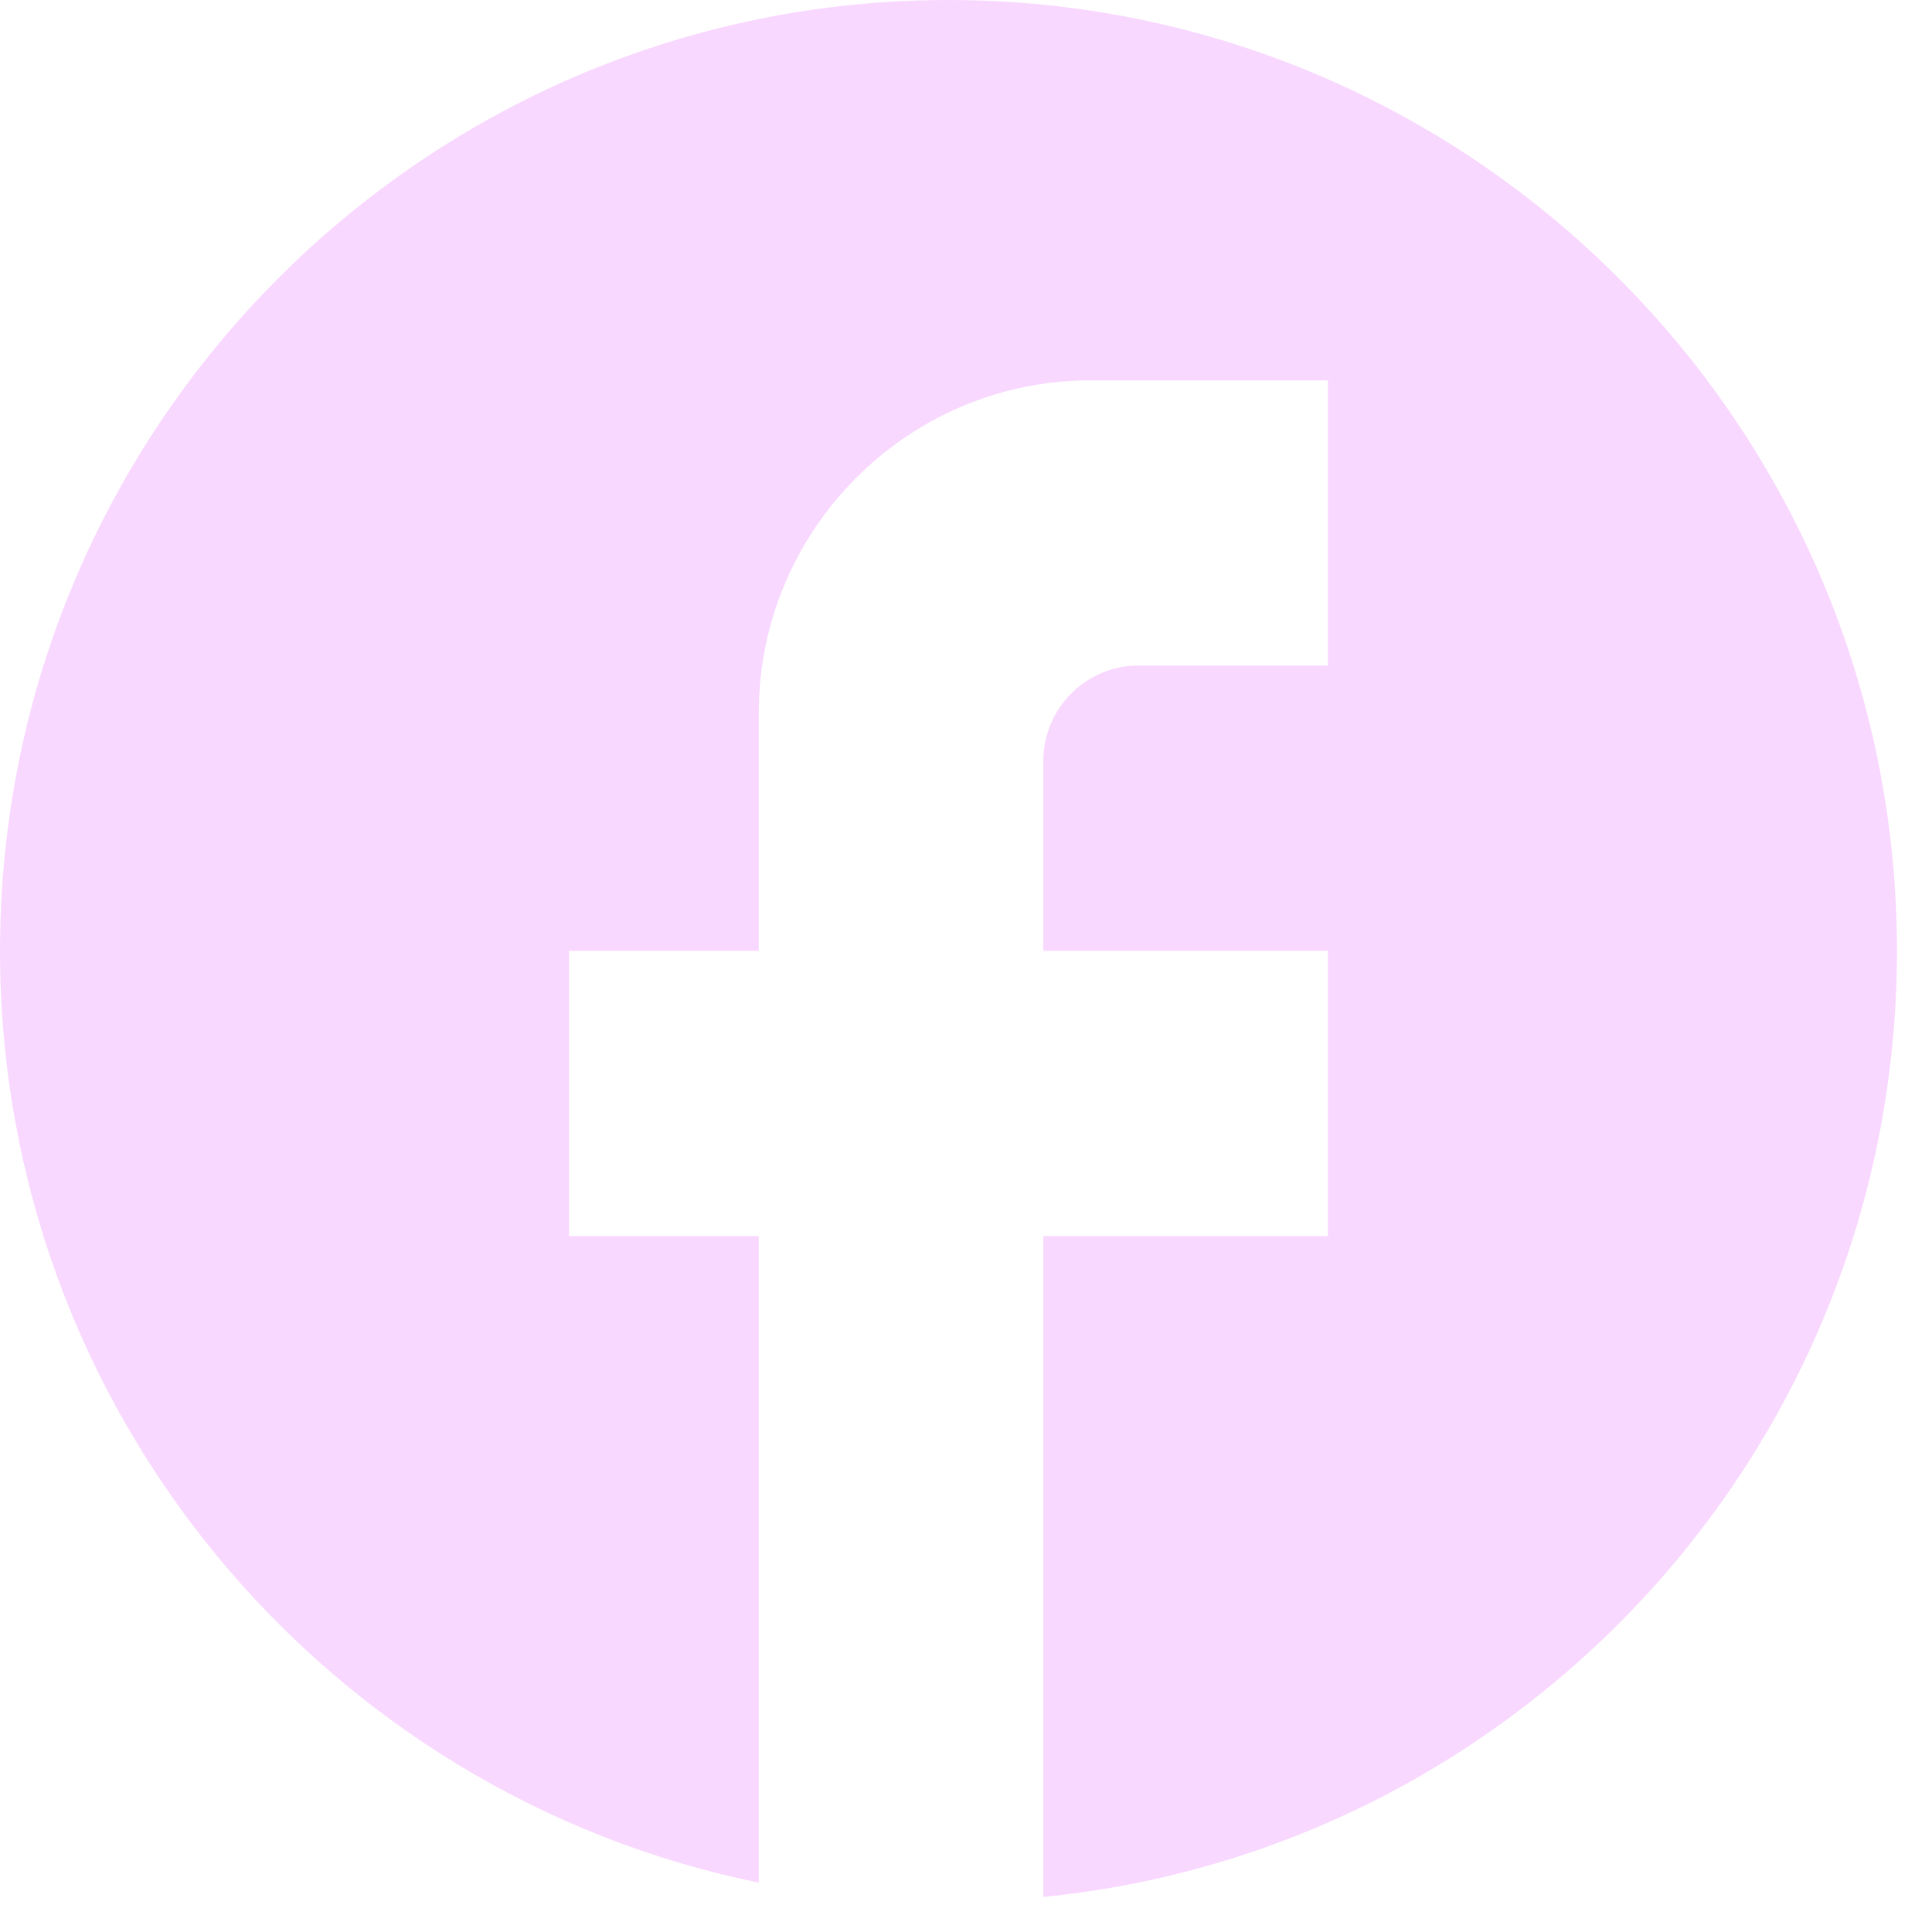
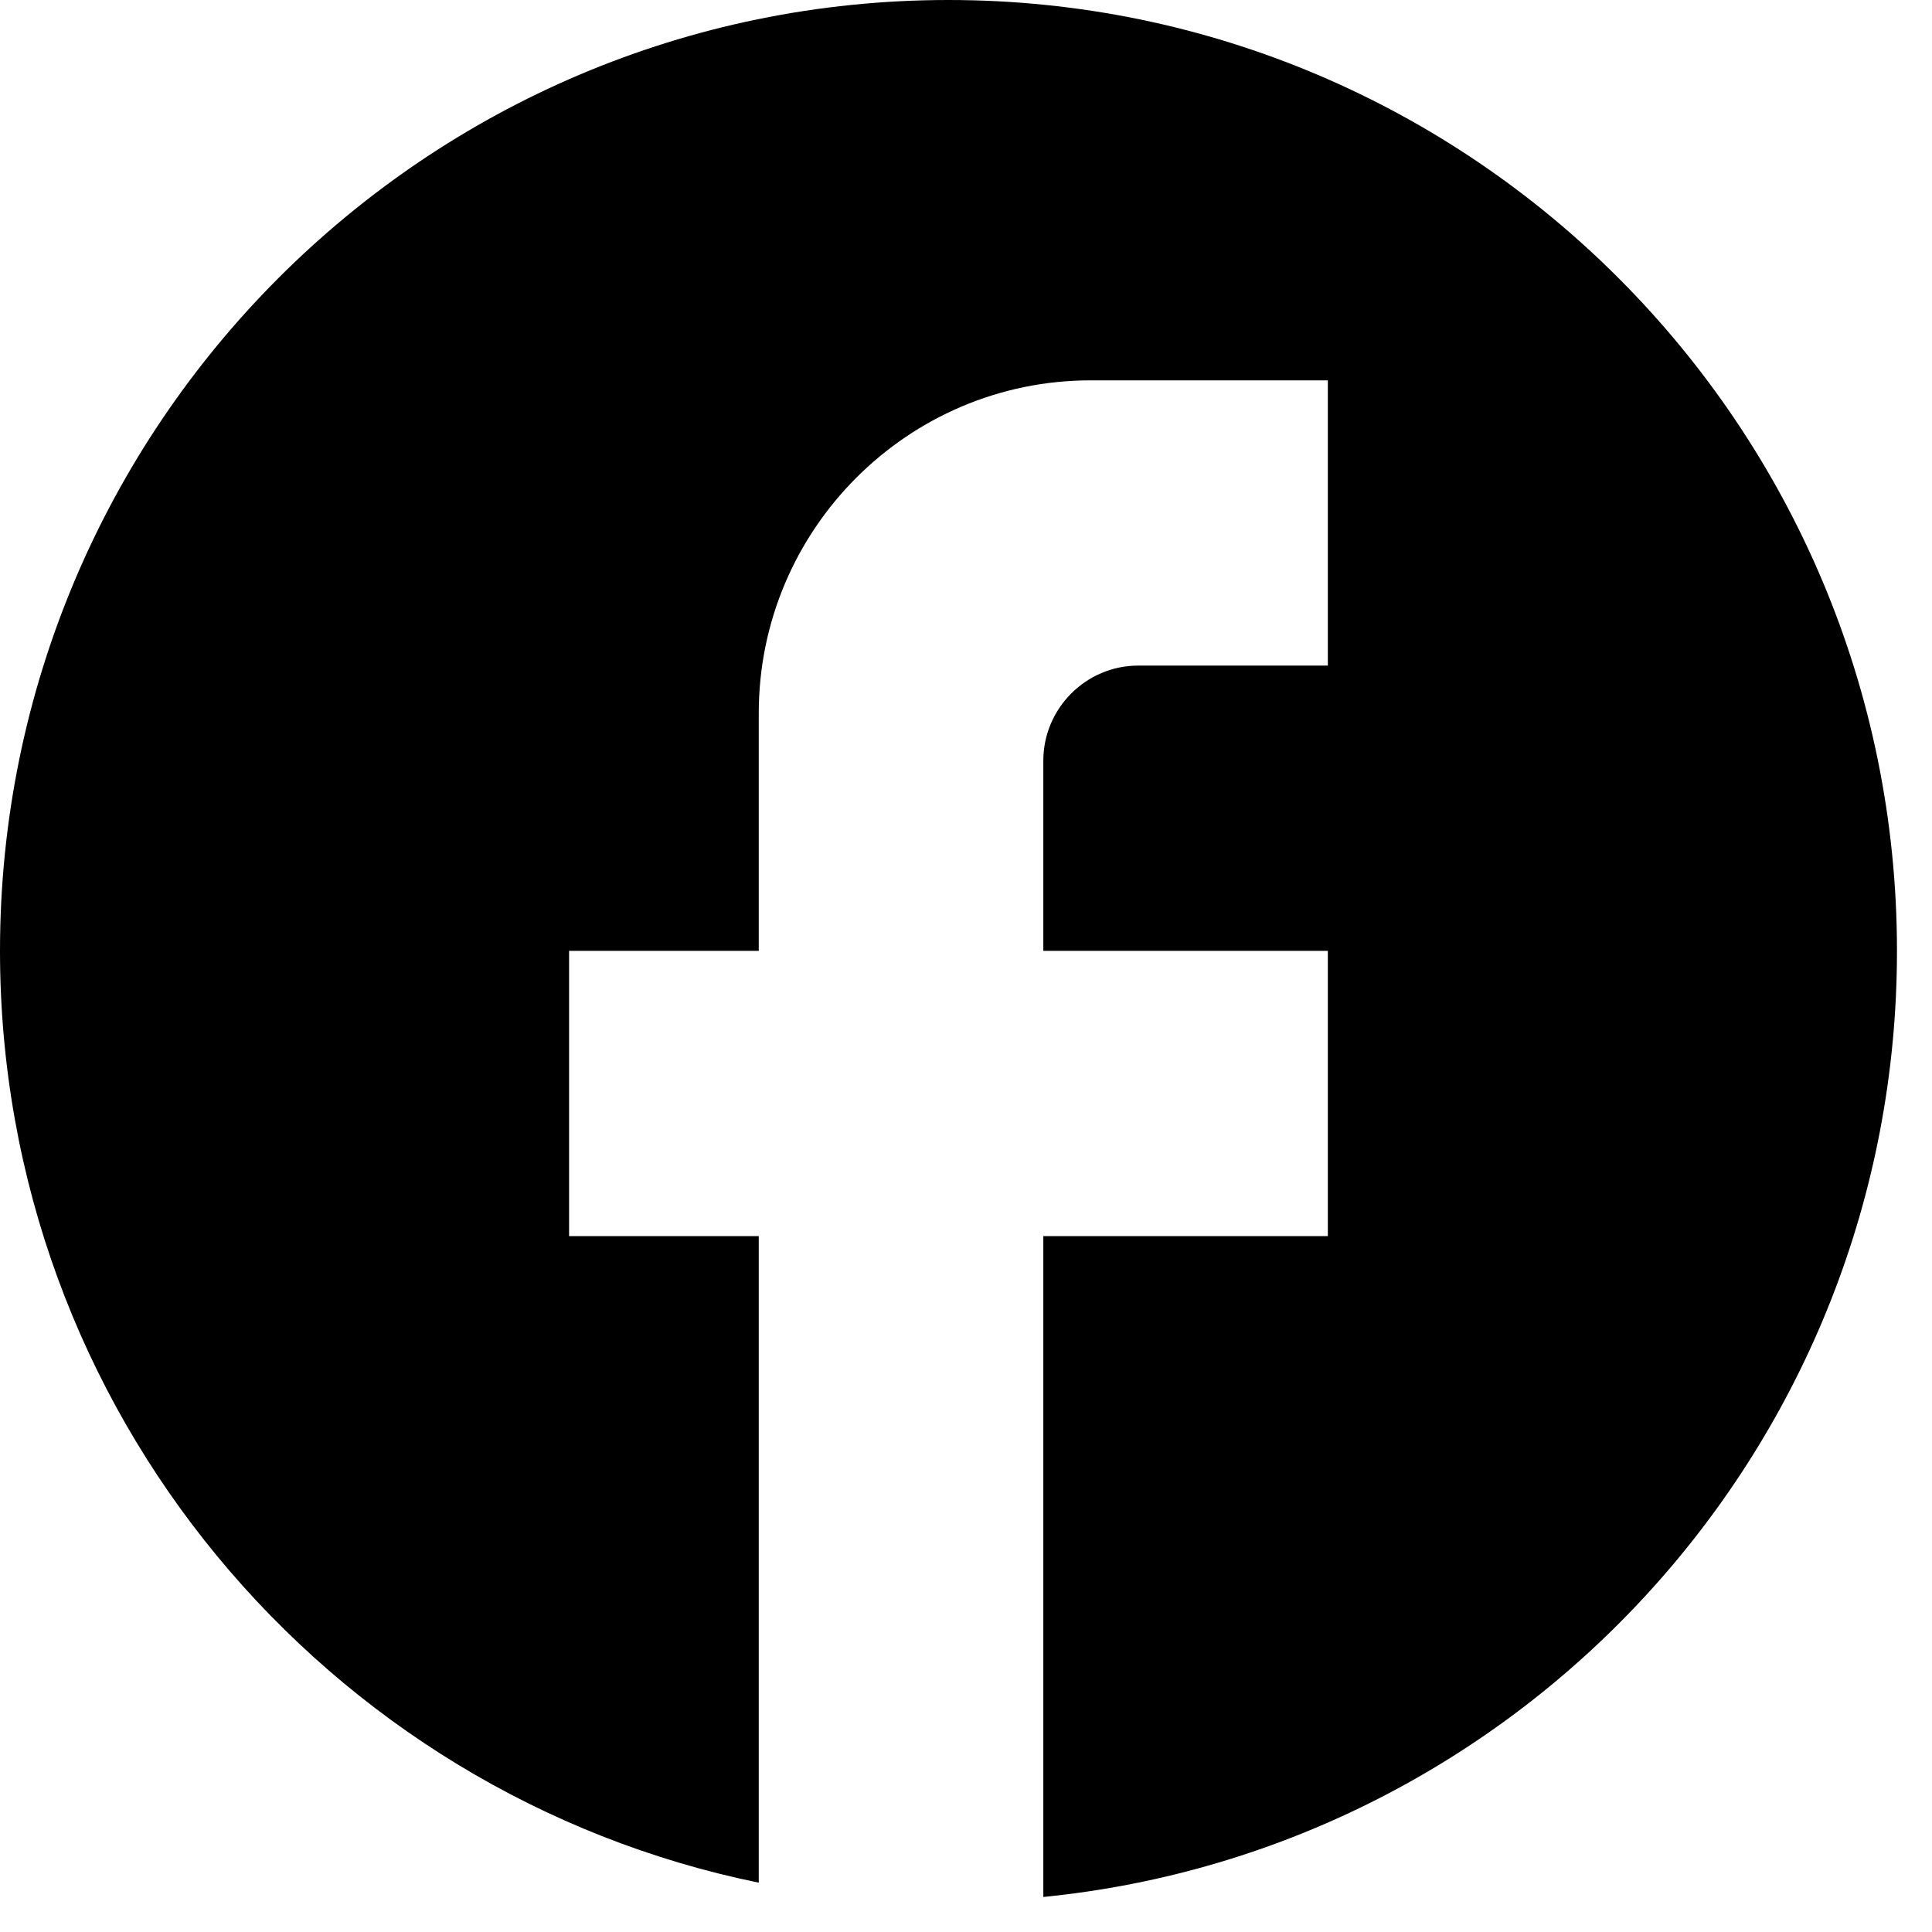
- <svg xmlns="http://www.w3.org/2000/svg" width="45" height="45" viewBox="0 0 45 45" fill="none">
-   <path d="M44.184 22.147C44.184 9.922 34.286 0 22.092 0C9.897 0 0 9.922 0 22.147C0 32.866 7.6 41.792 17.673 43.851V28.791H13.255V22.147H17.673V16.61C17.673 12.336 21.142 8.859 25.405 8.859H30.928V15.503H26.51C25.295 15.503 24.301 16.5 24.301 17.718V22.147H30.928V28.791H24.301V44.184C35.457 43.076 44.184 33.642 44.184 22.147Z" fill="#F9D8FF" />
+ <svg xmlns="http://www.w3.org/2000/svg" width="45" height="45" viewBox="0 0 45 45" fill="currentColor">
+   <path d="M44.184 22.147C44.184 9.922 34.286 0 22.092 0C9.897 0 0 9.922 0 22.147C0 32.866 7.6 41.792 17.673 43.851V28.791H13.255V22.147H17.673V16.61C17.673 12.336 21.142 8.859 25.405 8.859H30.928V15.503H26.51C25.295 15.503 24.301 16.5 24.301 17.718V22.147H30.928V28.791H24.301V44.184C35.457 43.076 44.184 33.642 44.184 22.147Z" />
</svg>
